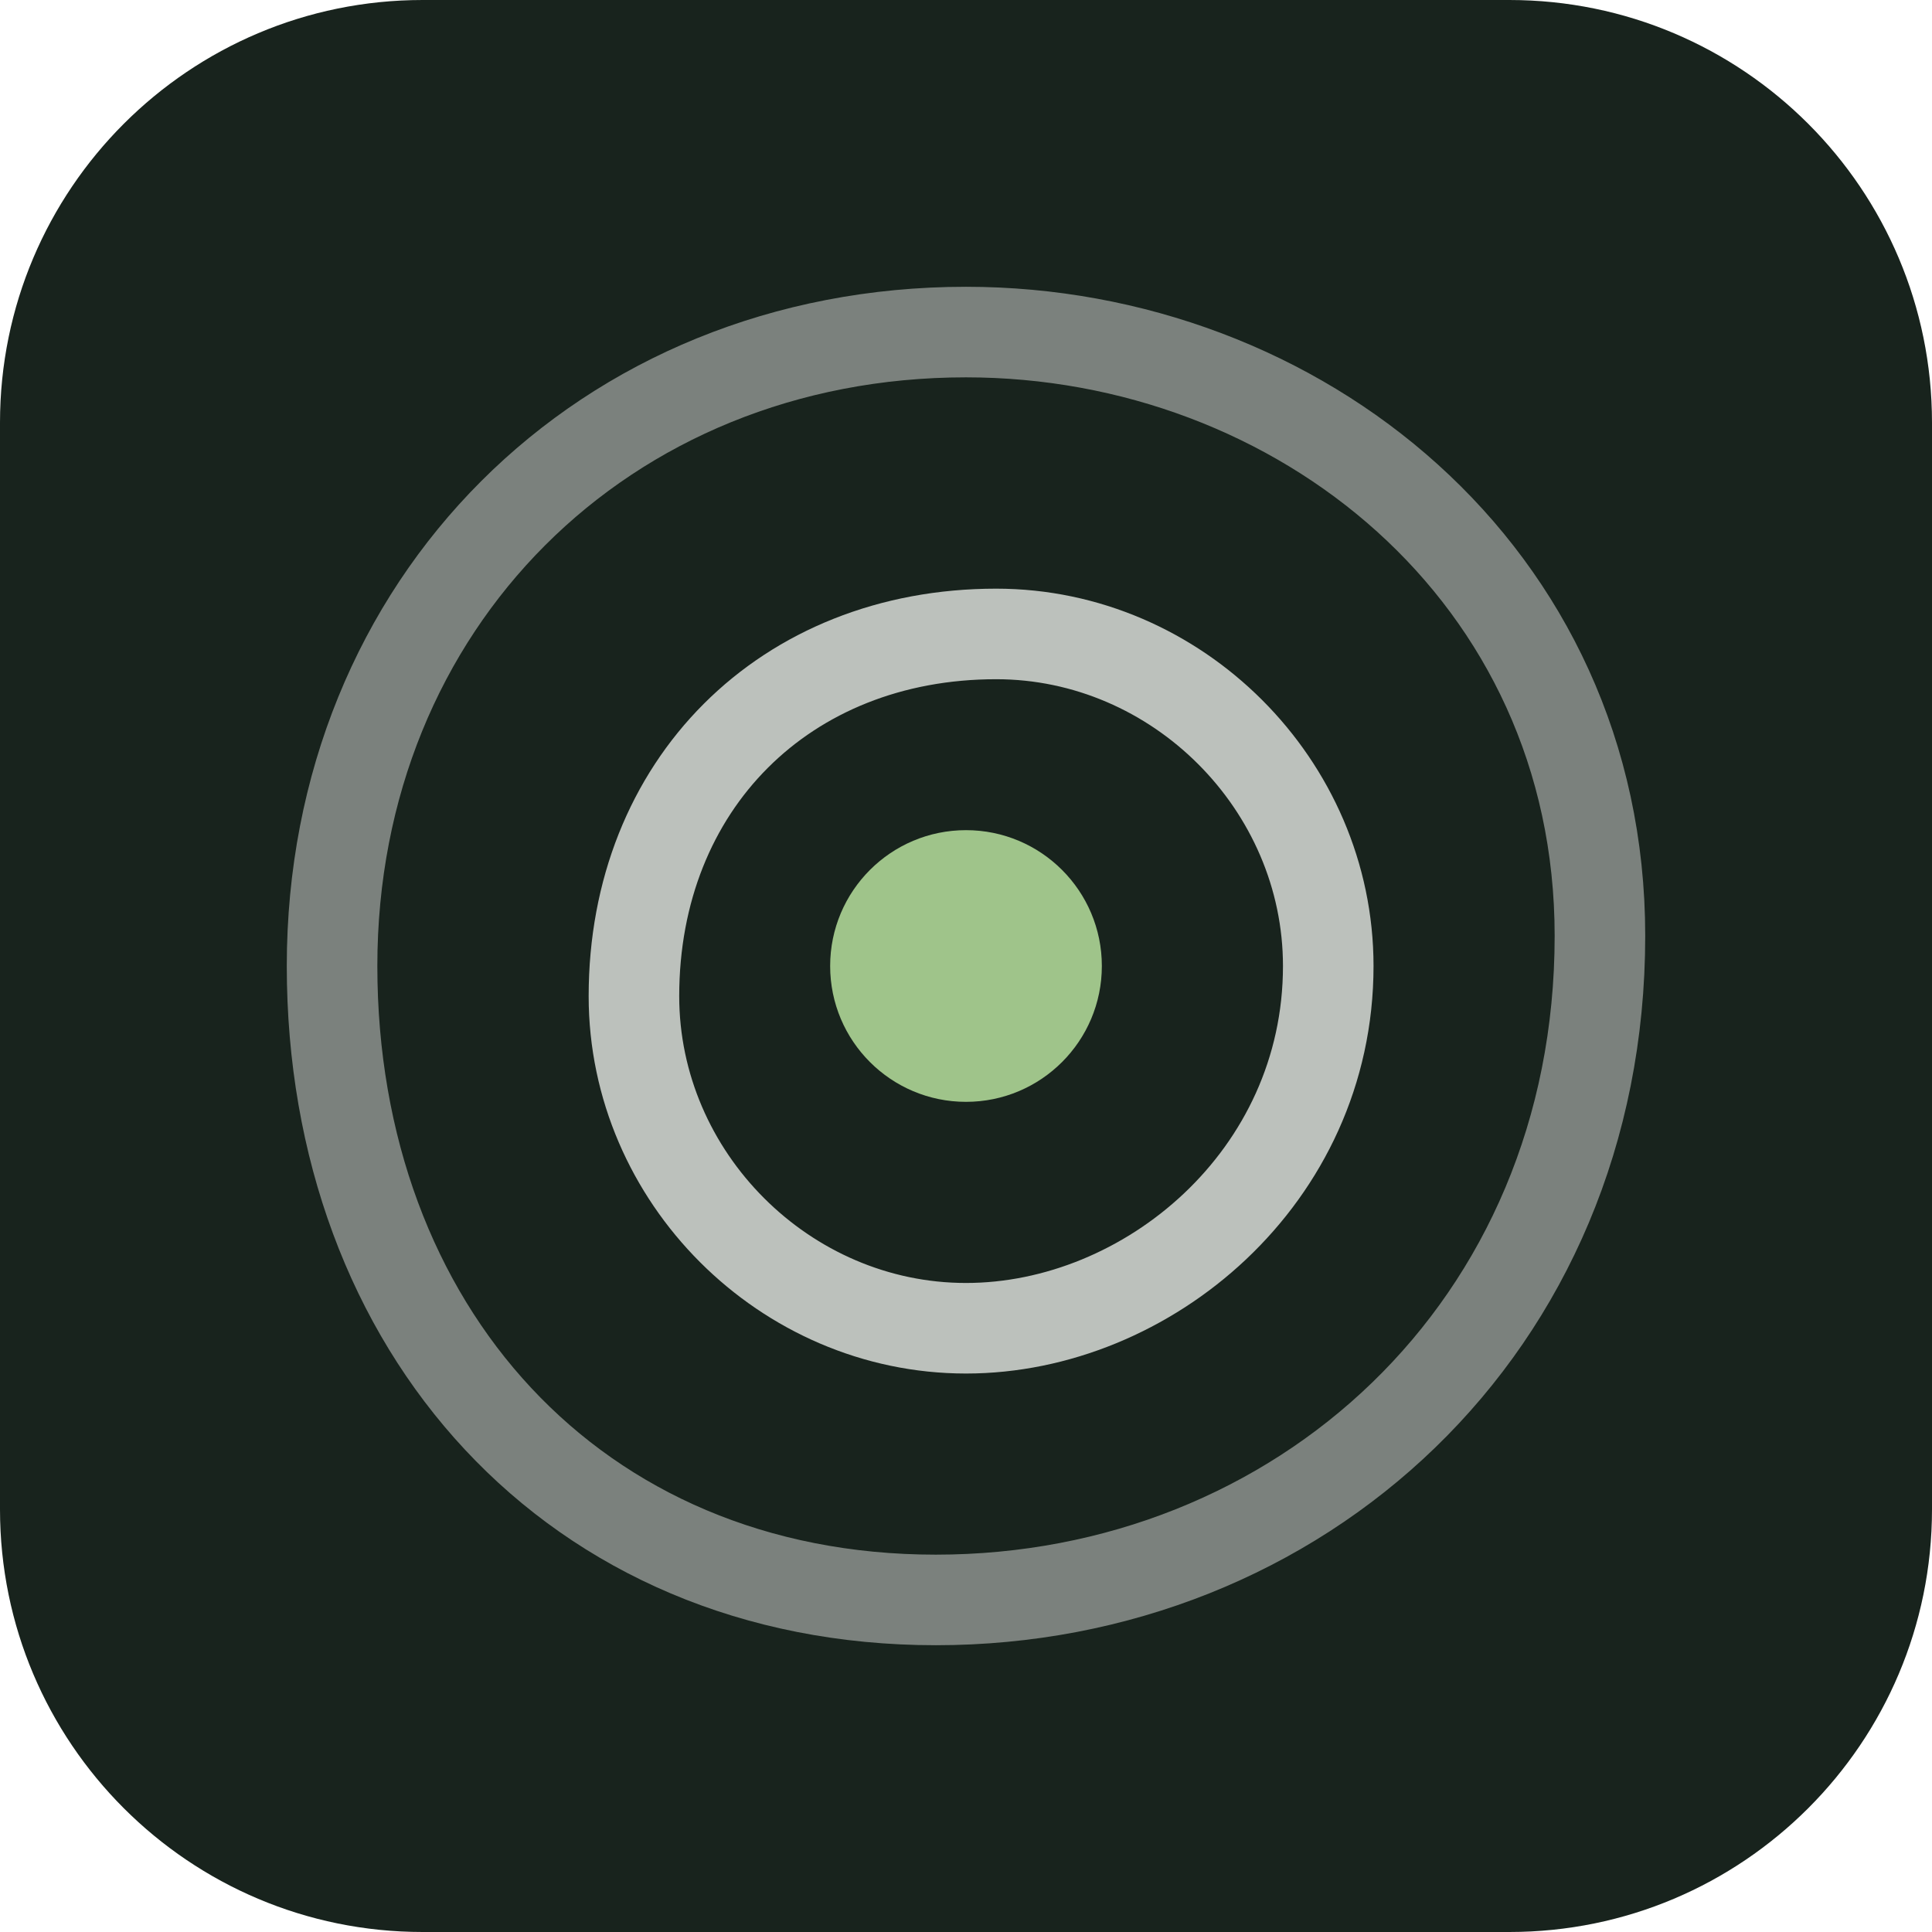
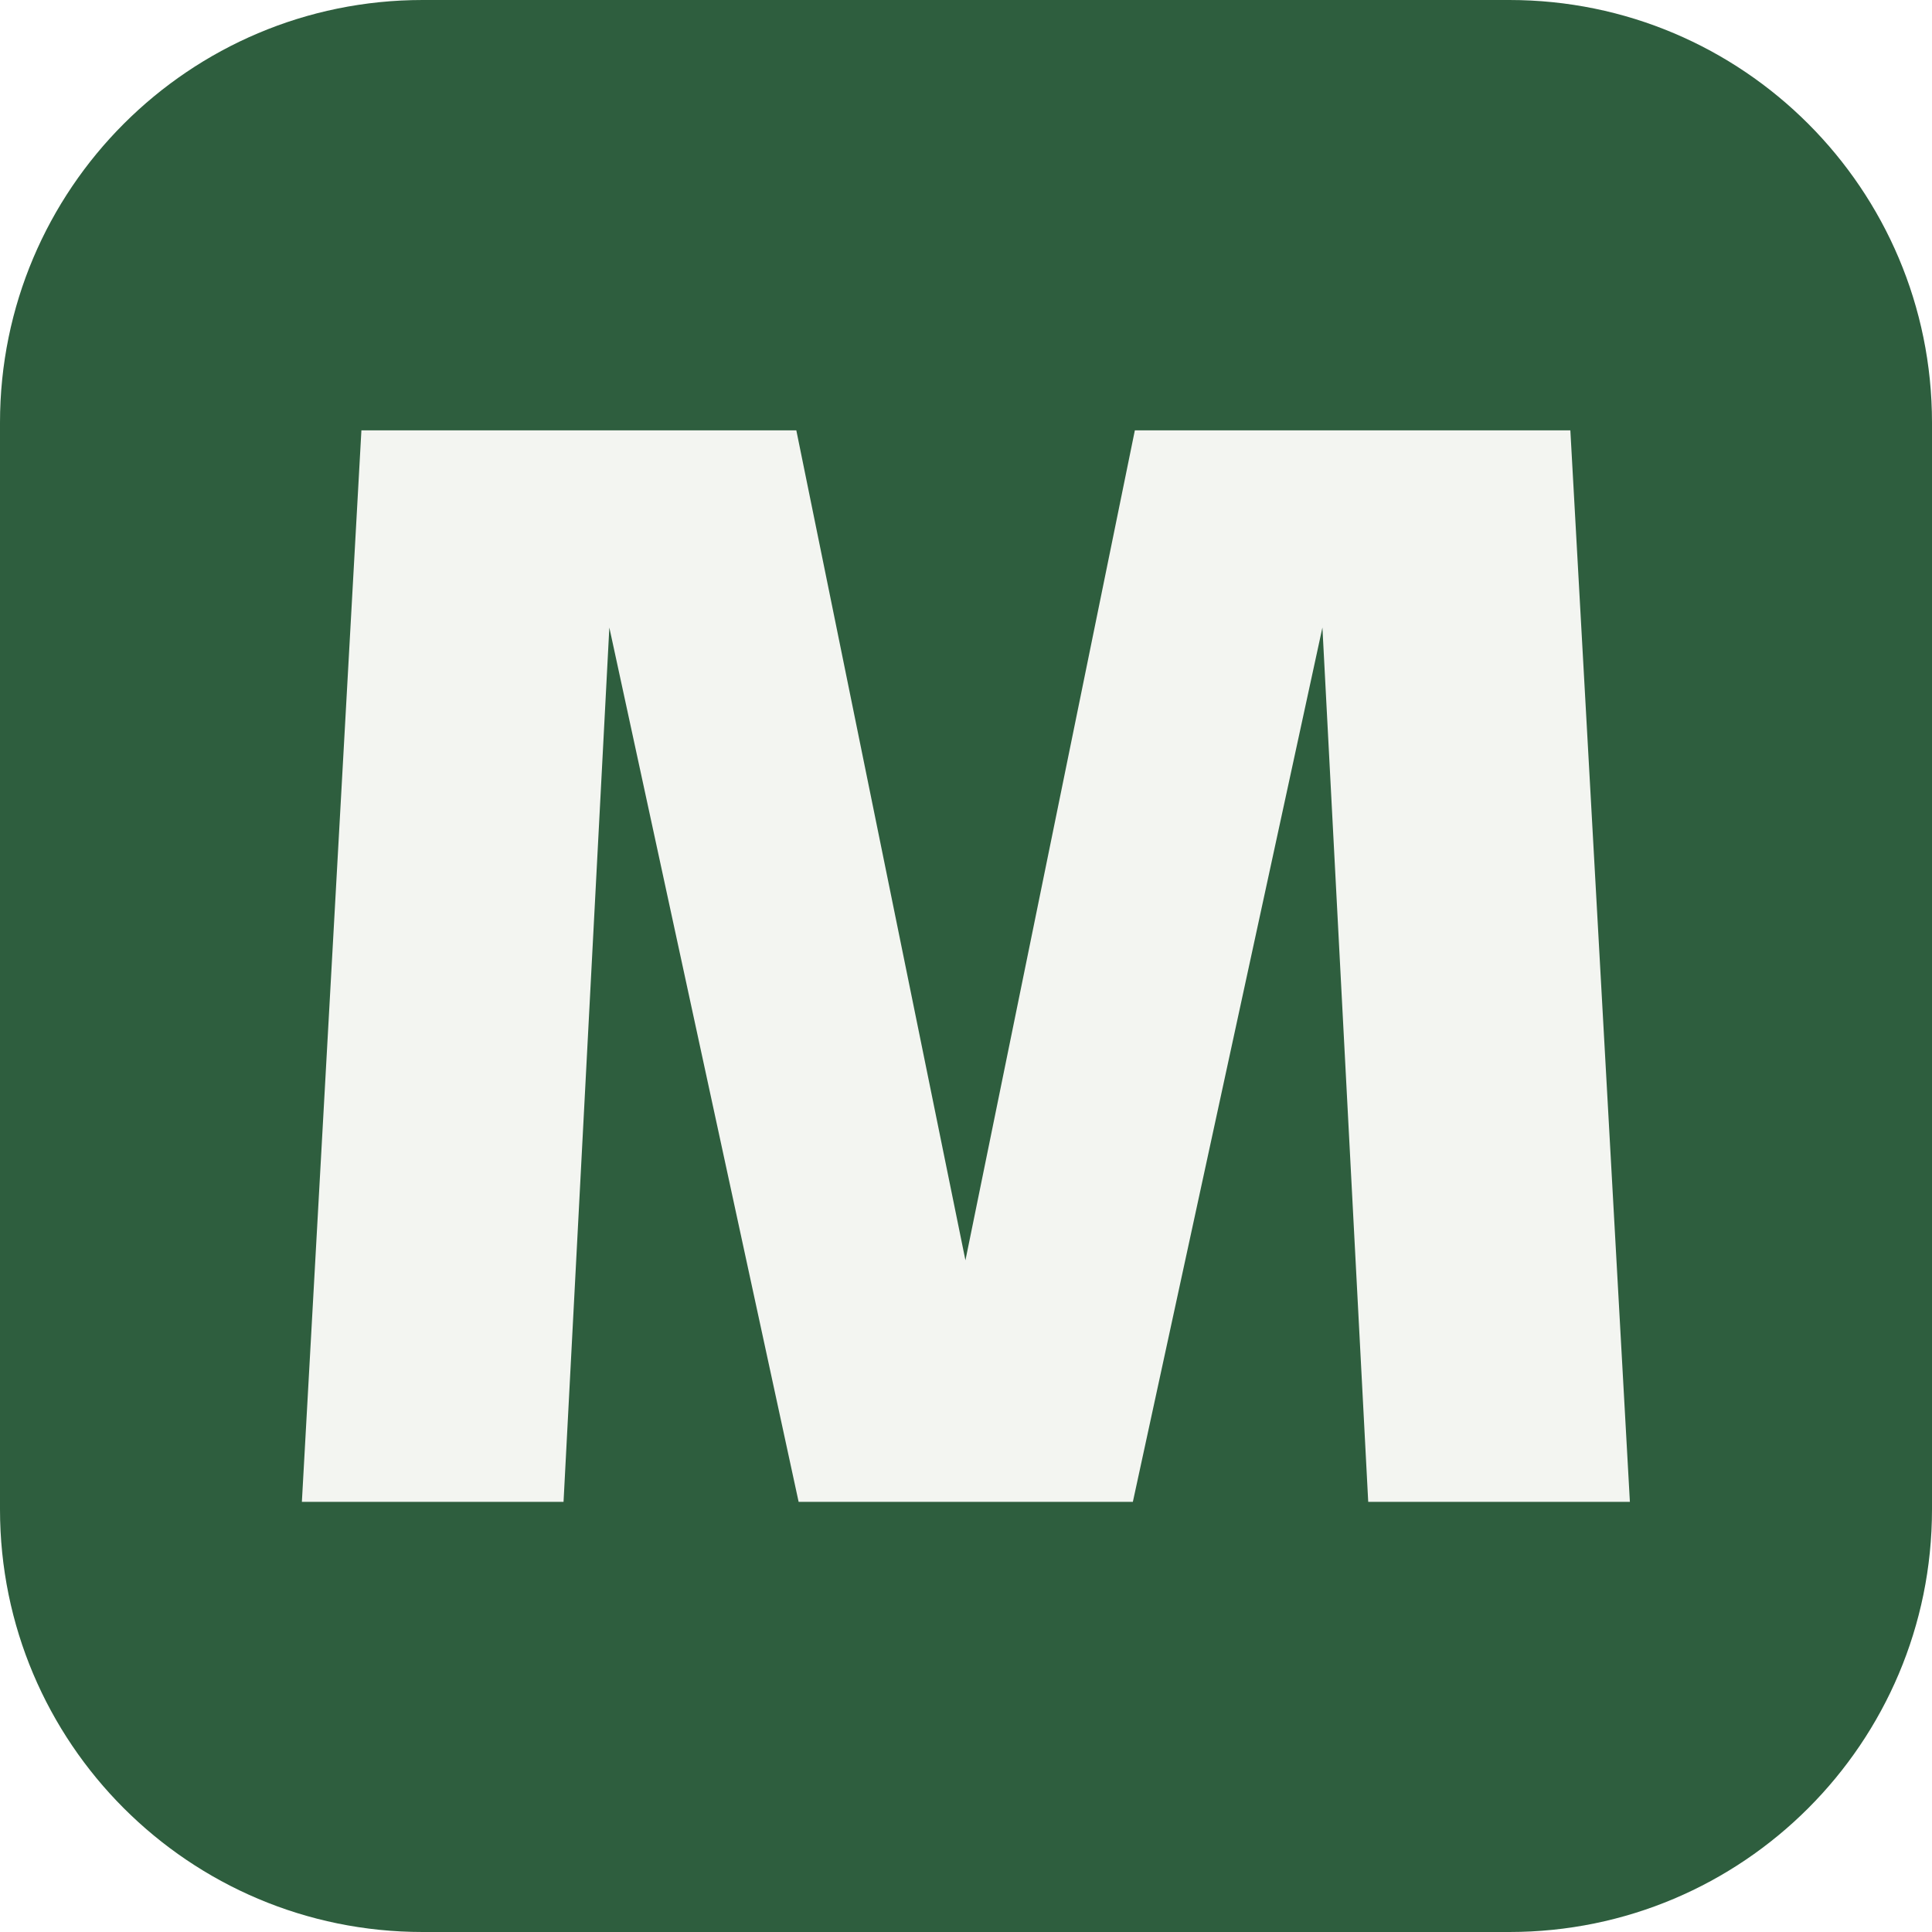
<svg xmlns="http://www.w3.org/2000/svg" viewBox="0 0 64 64">
-   <rect width="64" height="64" rx="14" fill="#18231D" />
-   <g fill="none" stroke="#F3F5F1" stroke-width="3">
-     <path d="M32 11c11 0 21 8 21 20 0 13-10 22-22 22S11 44 11 32c0-12 9-21 21-21z" opacity=".45" />
-     <path d="M33 21c6 0 11 5 11 11 0 7-6 12-12 12s-11-5-11-11c0-7 5-12 12-12z" opacity=".75" />
-   </g>
-   <circle cx="32" cy="32" r="4.5" fill="#9FC48A" />
+   <rect width="64" height="64" rx="14" fill="#2E5E3E" />
+   <path transform="matrix(0.02465 0 0 -0.02465 7.699 49.751)" fill="#F3F5F1" d="M93.346 0 173.346 1440H757.812L1002.321 240.042H967.823L1212.761 1440H1798.013L1878.013 0H1526.375L1464.235 1186.098H1467.235L1210.083 0H760.918L504.124 1186.098H507.124L444.984 0Z" />
</svg>
